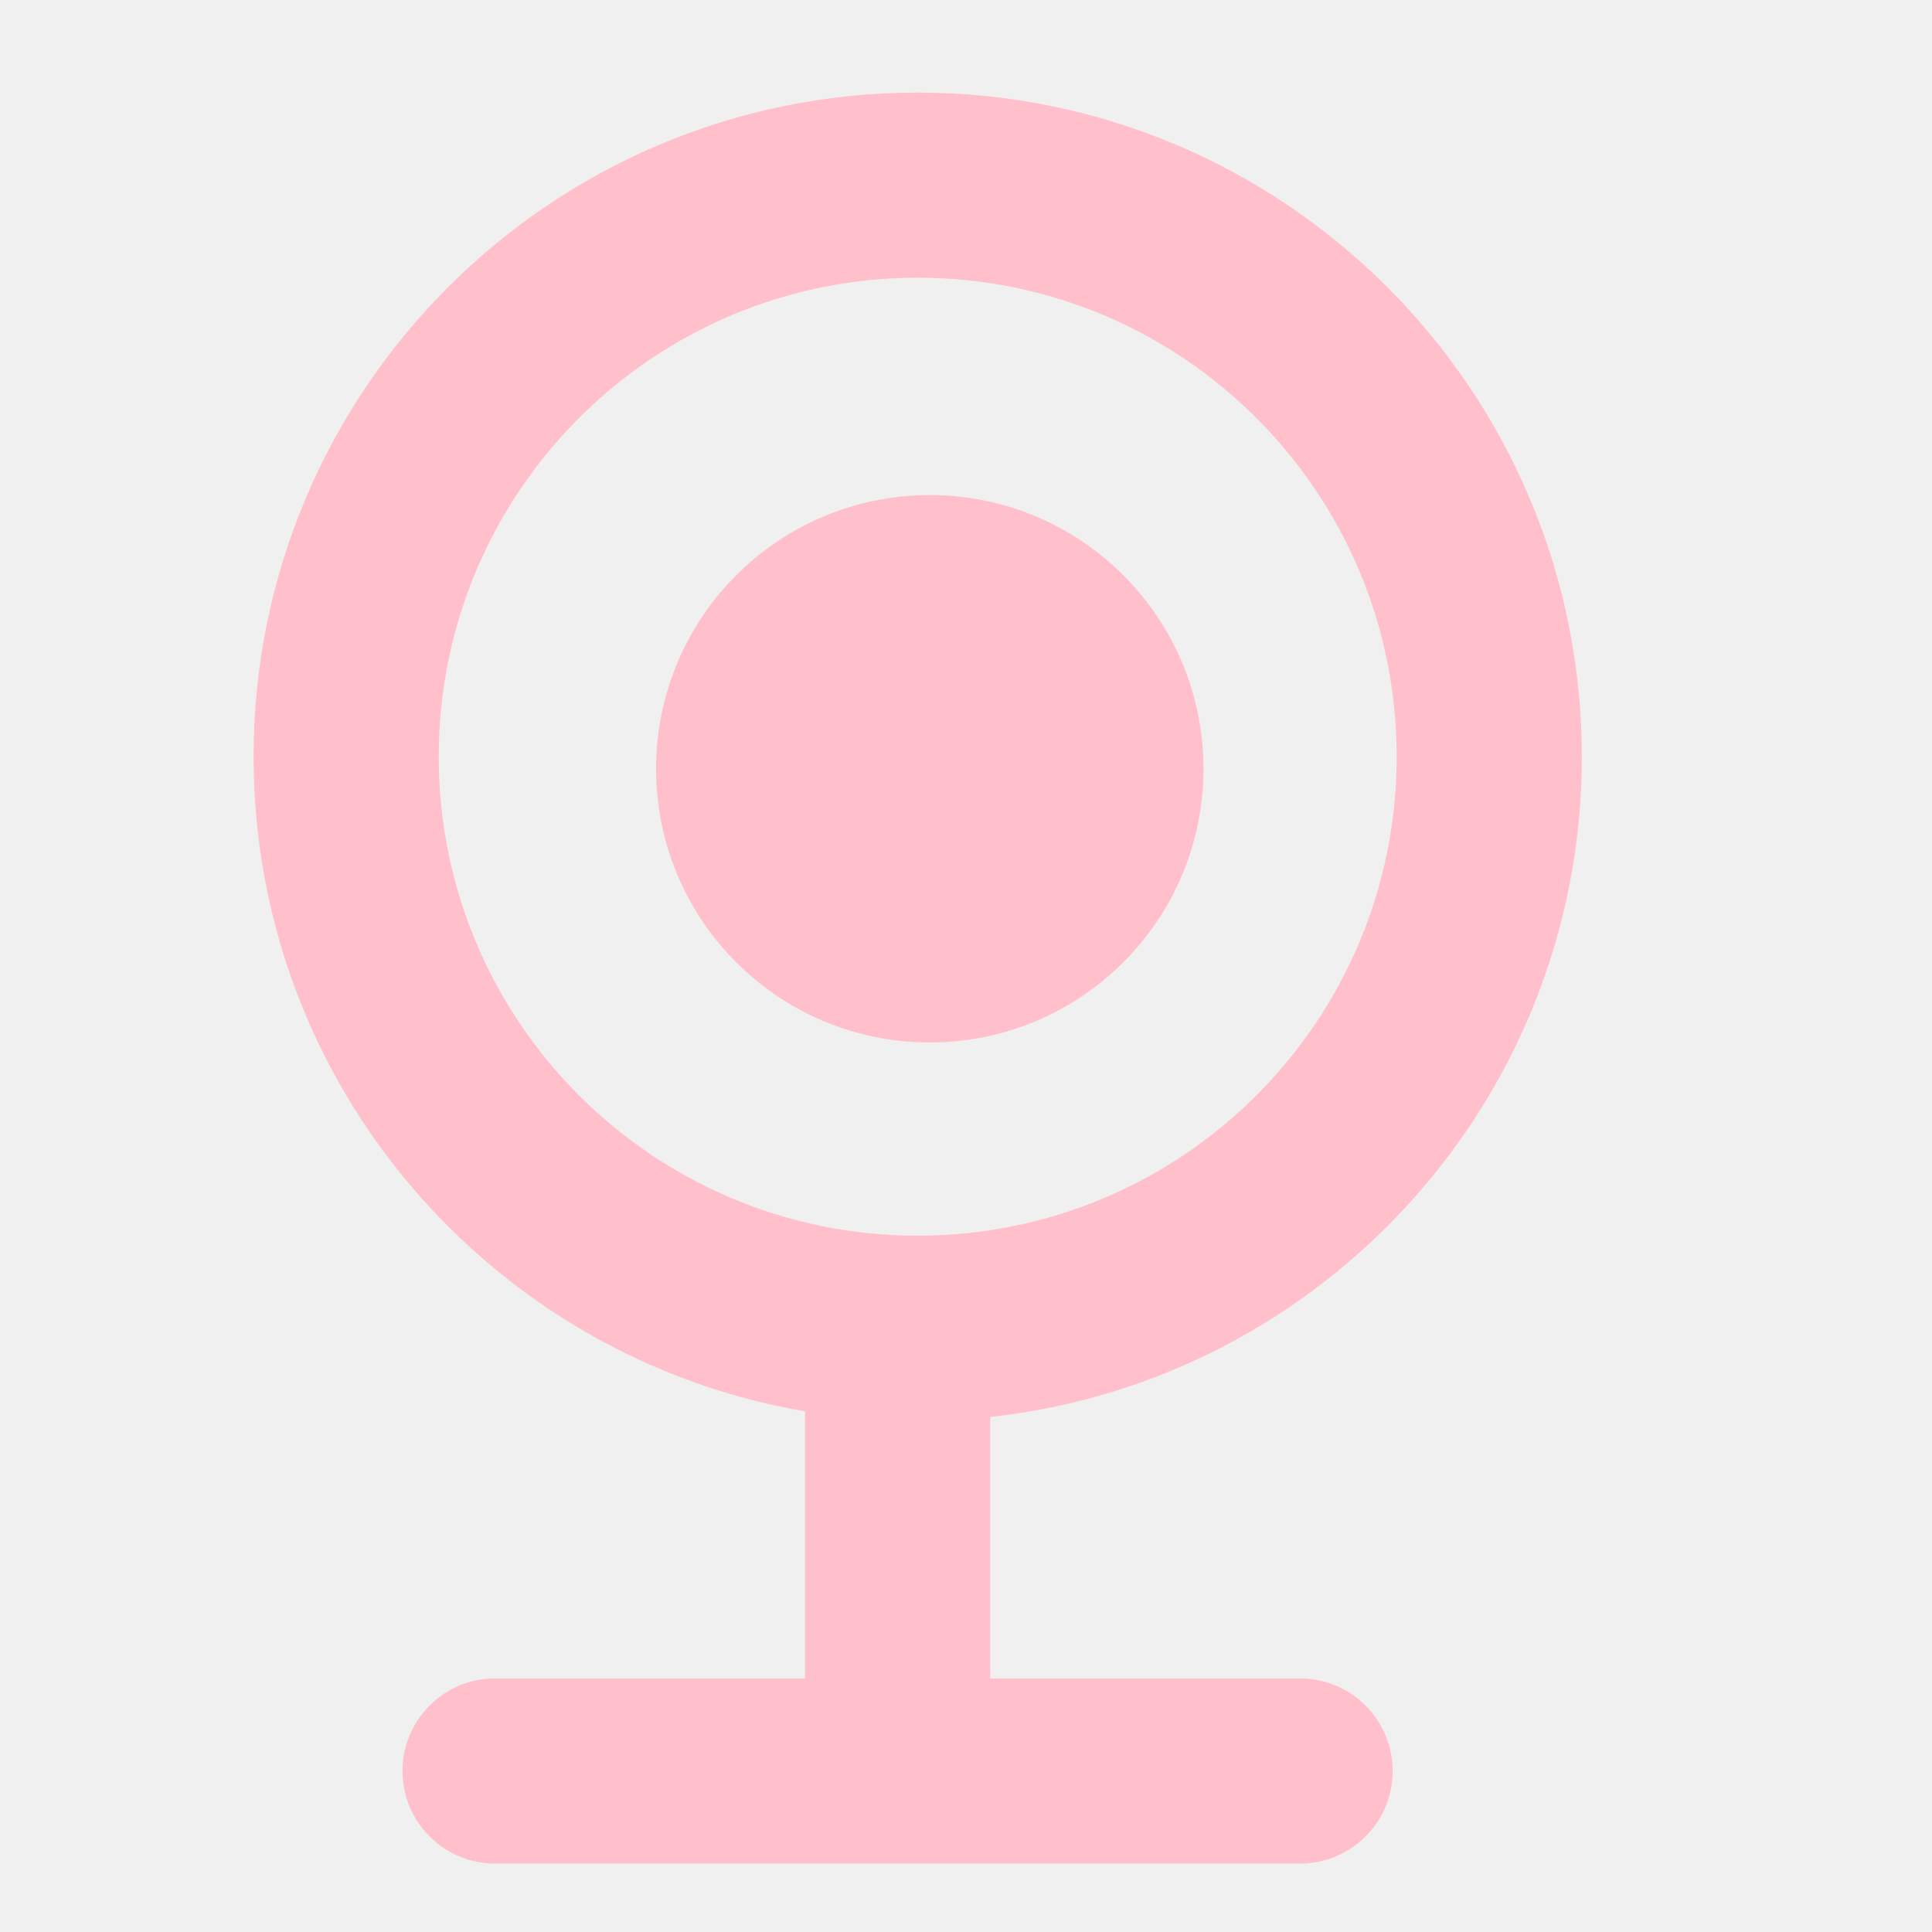
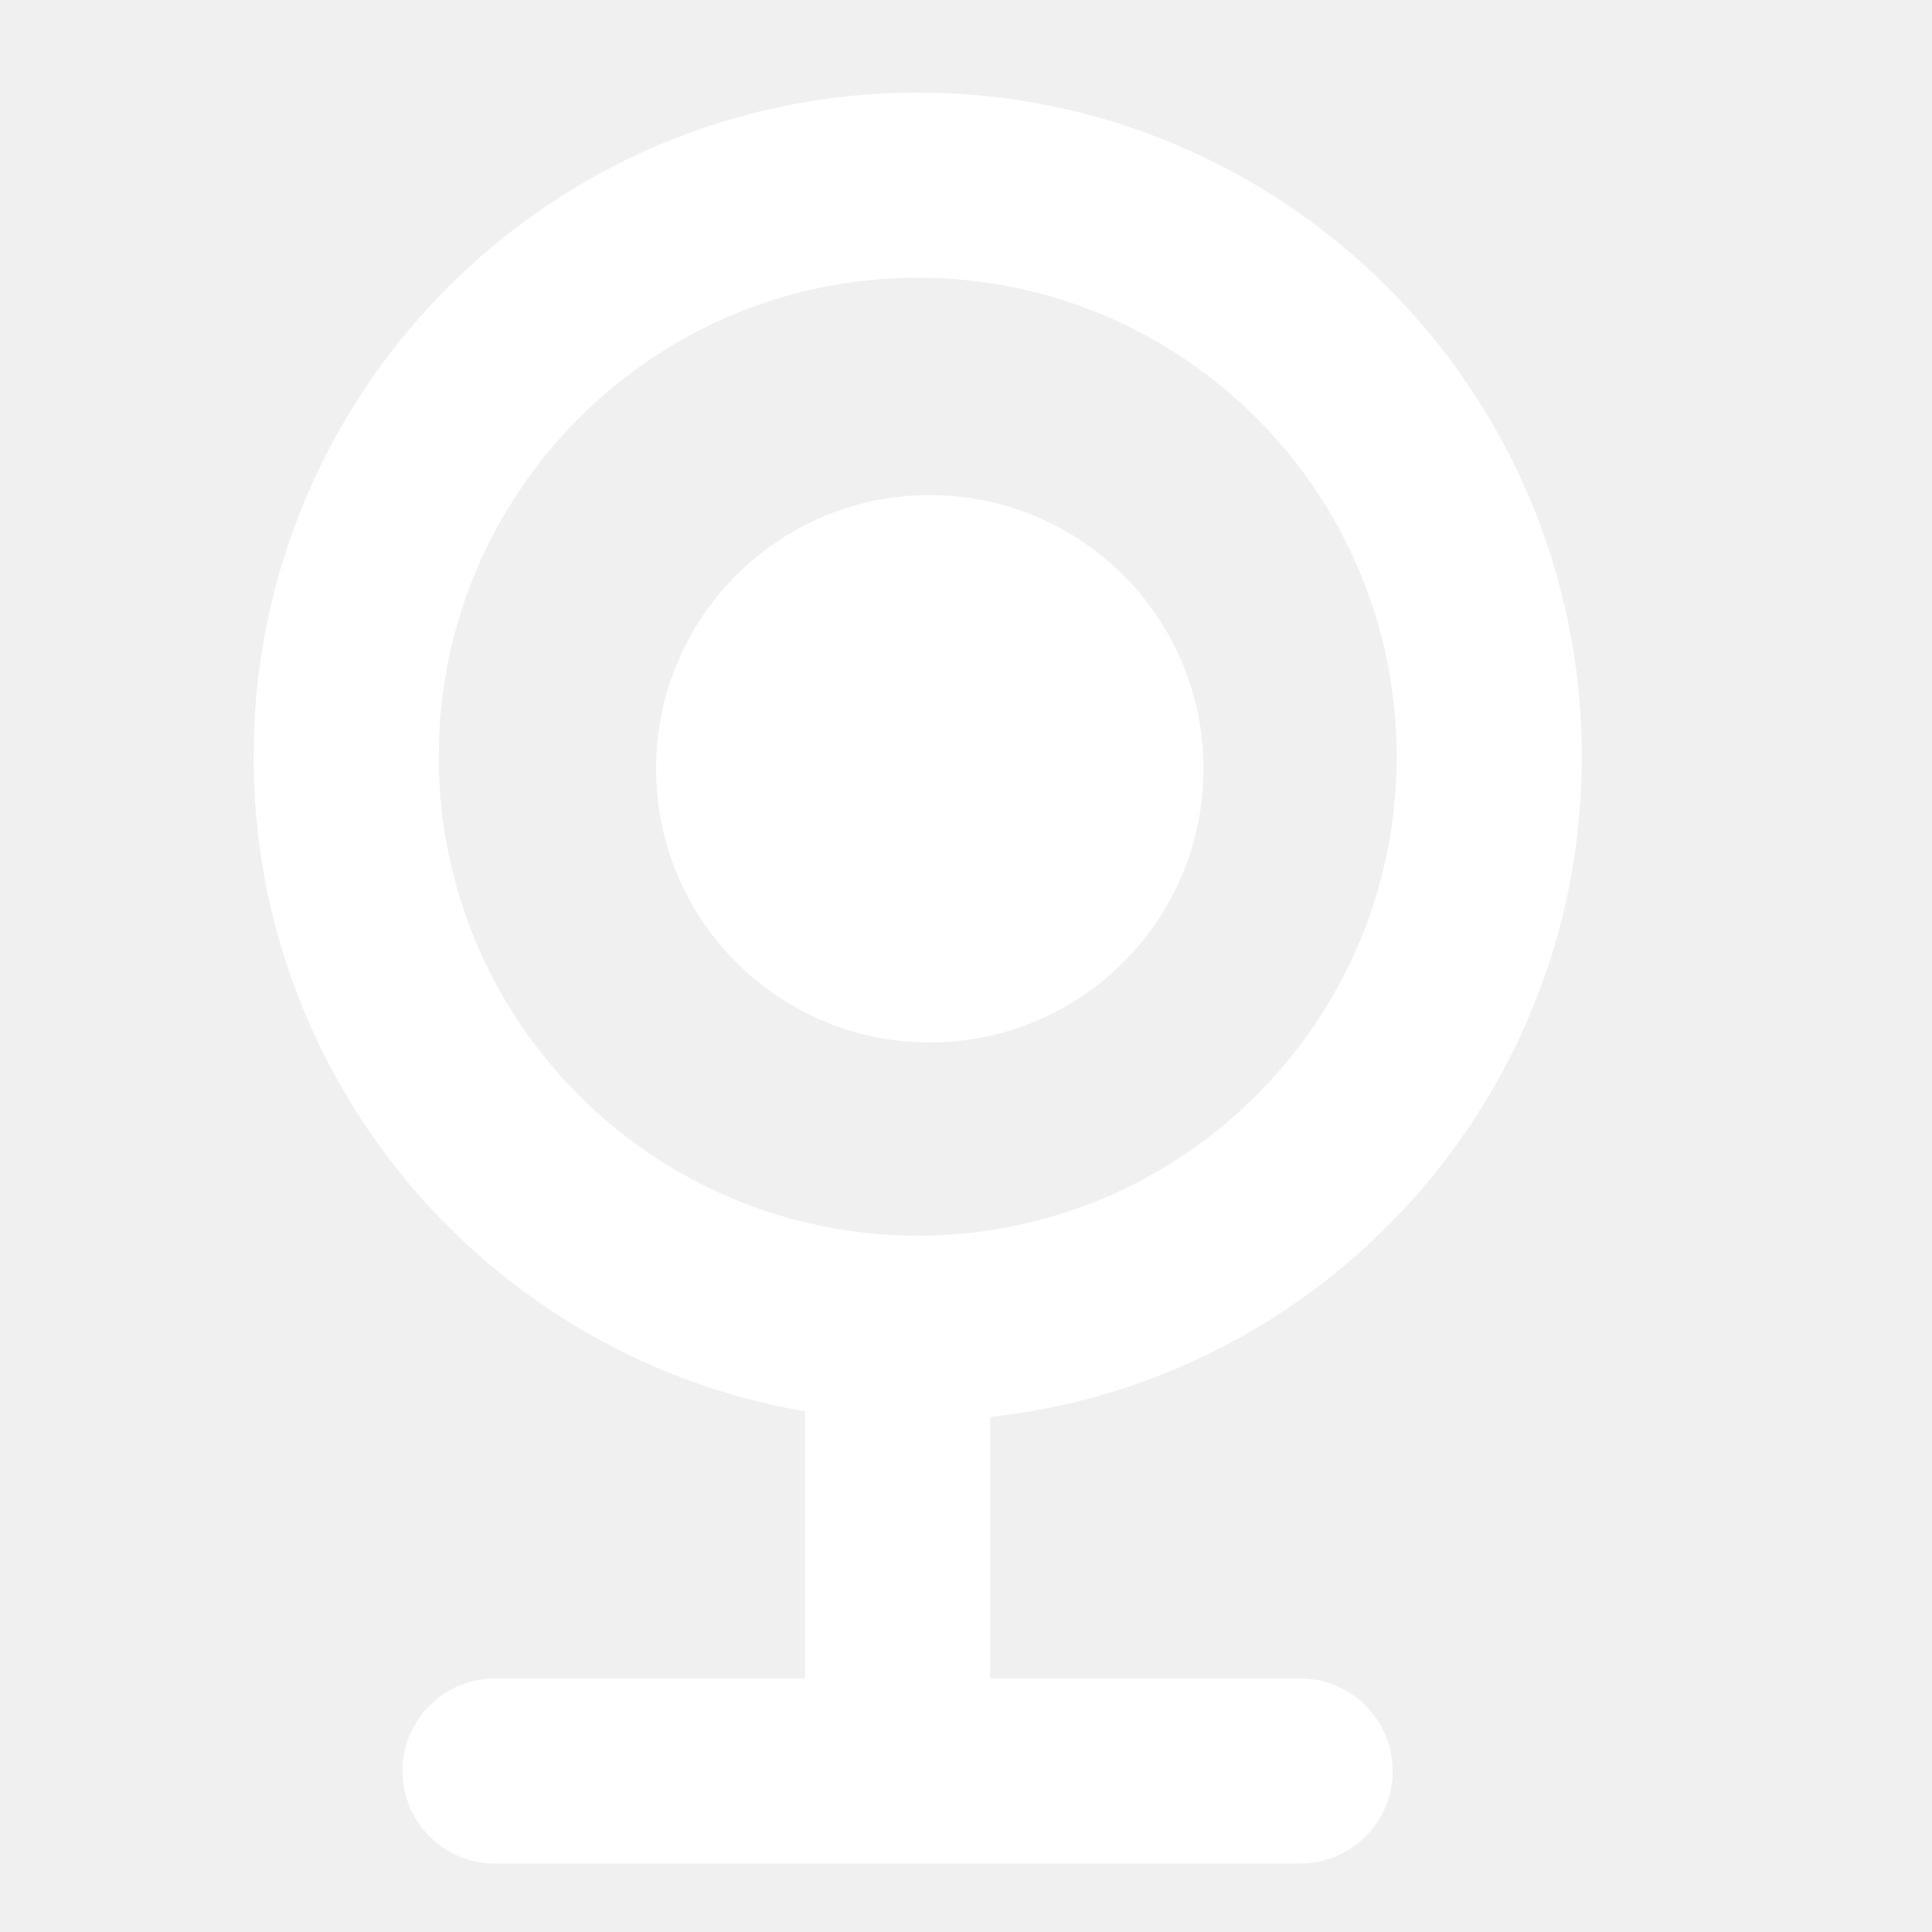
<svg xmlns="http://www.w3.org/2000/svg" width="24" height="24" viewBox="0 0 24 24" fill="none">
-   <path fill-rule="evenodd" clip-rule="evenodd" d="M17.35 9.4C17.35 12.686 14.686 15.35 11.4 15.35C8.114 15.35 5.45 12.686 5.45 9.4C5.45 6.114 8.114 3.45 11.4 3.45C14.686 3.45 17.35 6.114 17.35 9.4ZM19.65 9.4C19.65 13.652 16.433 17.153 12.3 17.602V20.85H16.15C16.785 20.85 17.3 21.365 17.3 22C17.3 22.635 16.785 23.15 16.15 23.15H6.15C5.515 23.15 5 22.635 5 22C5 21.365 5.515 20.85 6.15 20.85H10V17.532C6.11 16.867 3.15 13.479 3.15 9.4C3.15 4.844 6.844 1.15 11.4 1.15C15.956 1.15 19.65 4.844 19.65 9.4ZM11.55 12.95C13.428 12.95 14.95 11.428 14.95 9.55C14.95 7.672 13.428 6.15 11.55 6.15C9.672 6.15 8.15 7.672 8.15 9.55C8.15 11.428 9.672 12.95 11.55 12.95Z" fill="#FFC0CB" />
+   <path fill-rule="evenodd" clip-rule="evenodd" d="M17.35 9.4C17.35 12.686 14.686 15.35 11.4 15.35C8.114 15.35 5.45 12.686 5.45 9.4C5.45 6.114 8.114 3.45 11.4 3.45C14.686 3.45 17.35 6.114 17.35 9.4ZM19.65 9.4C19.65 13.652 16.433 17.153 12.3 17.602V20.85H16.15C16.785 20.85 17.3 21.365 17.3 22C17.3 22.635 16.785 23.15 16.15 23.15H6.15C5.515 23.15 5 22.635 5 22C5 21.365 5.515 20.85 6.15 20.85H10V17.532C6.11 16.867 3.15 13.479 3.15 9.4C3.15 4.844 6.844 1.15 11.4 1.15C15.956 1.15 19.65 4.844 19.65 9.4ZM11.55 12.95C13.428 12.95 14.95 11.428 14.95 9.55C14.95 7.672 13.428 6.15 11.55 6.15C9.672 6.15 8.15 7.672 8.15 9.55C8.15 11.428 9.672 12.95 11.55 12.95Z" fill="#fff" />
</svg>
